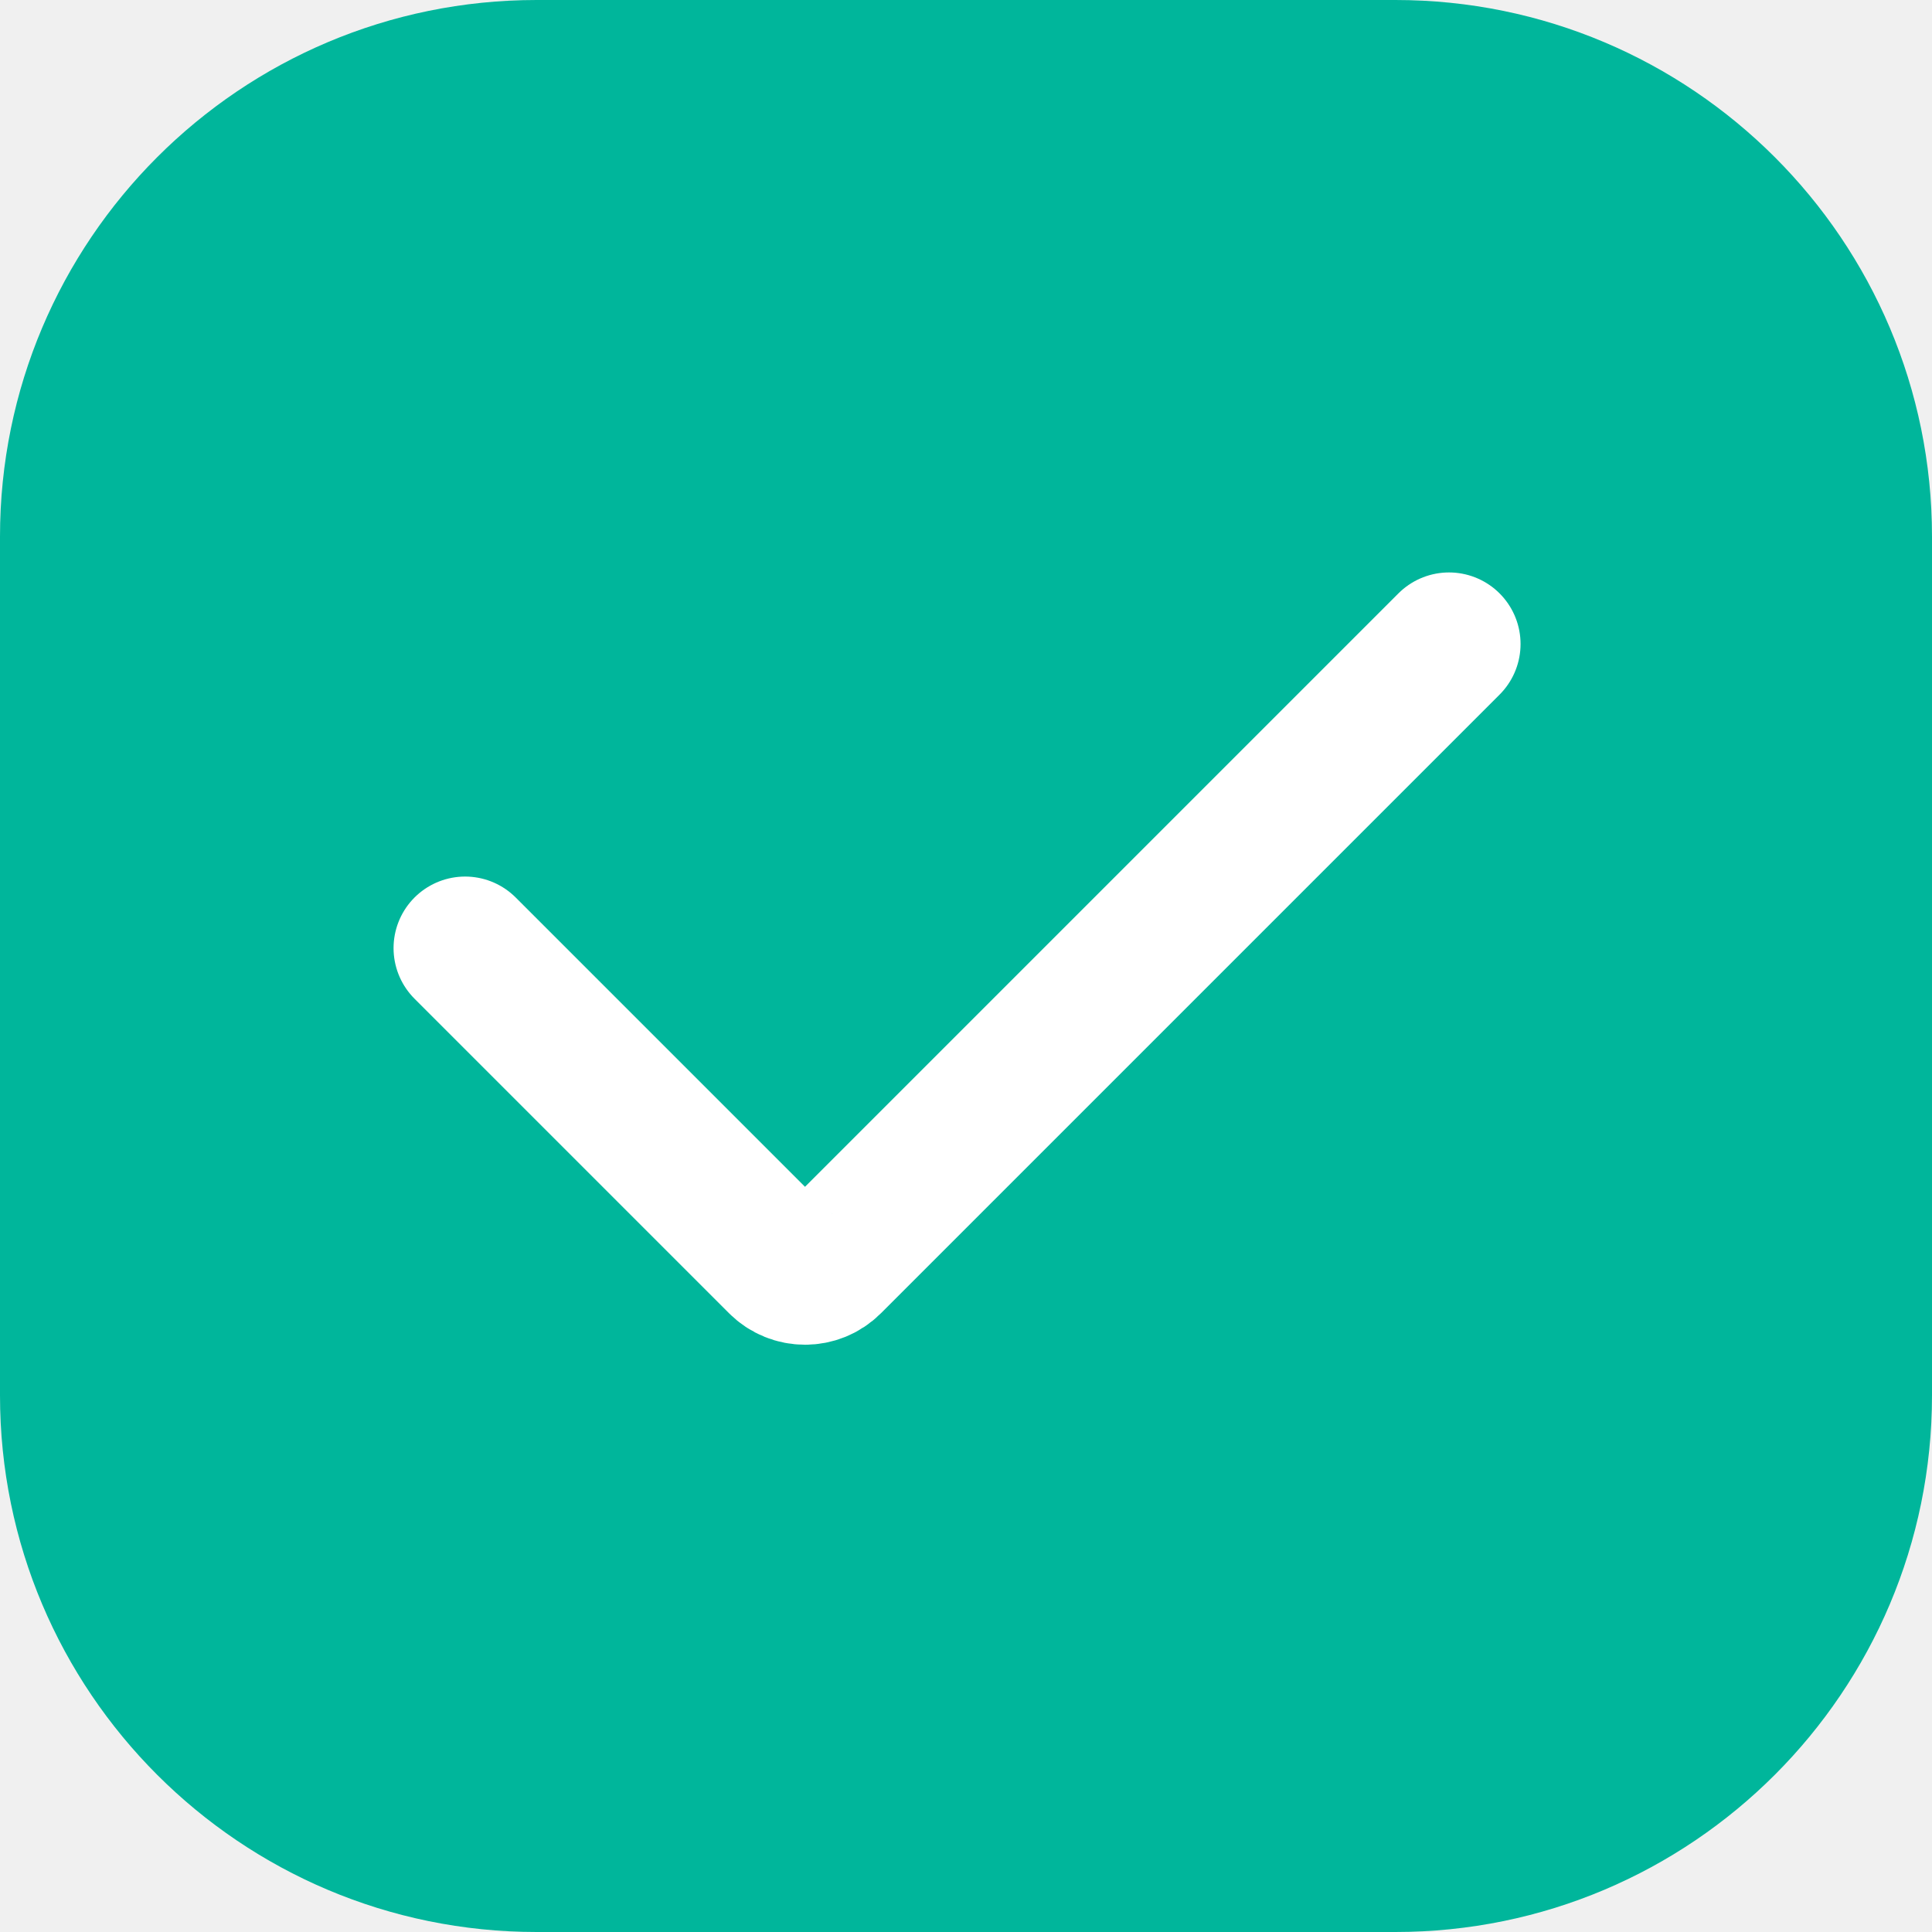
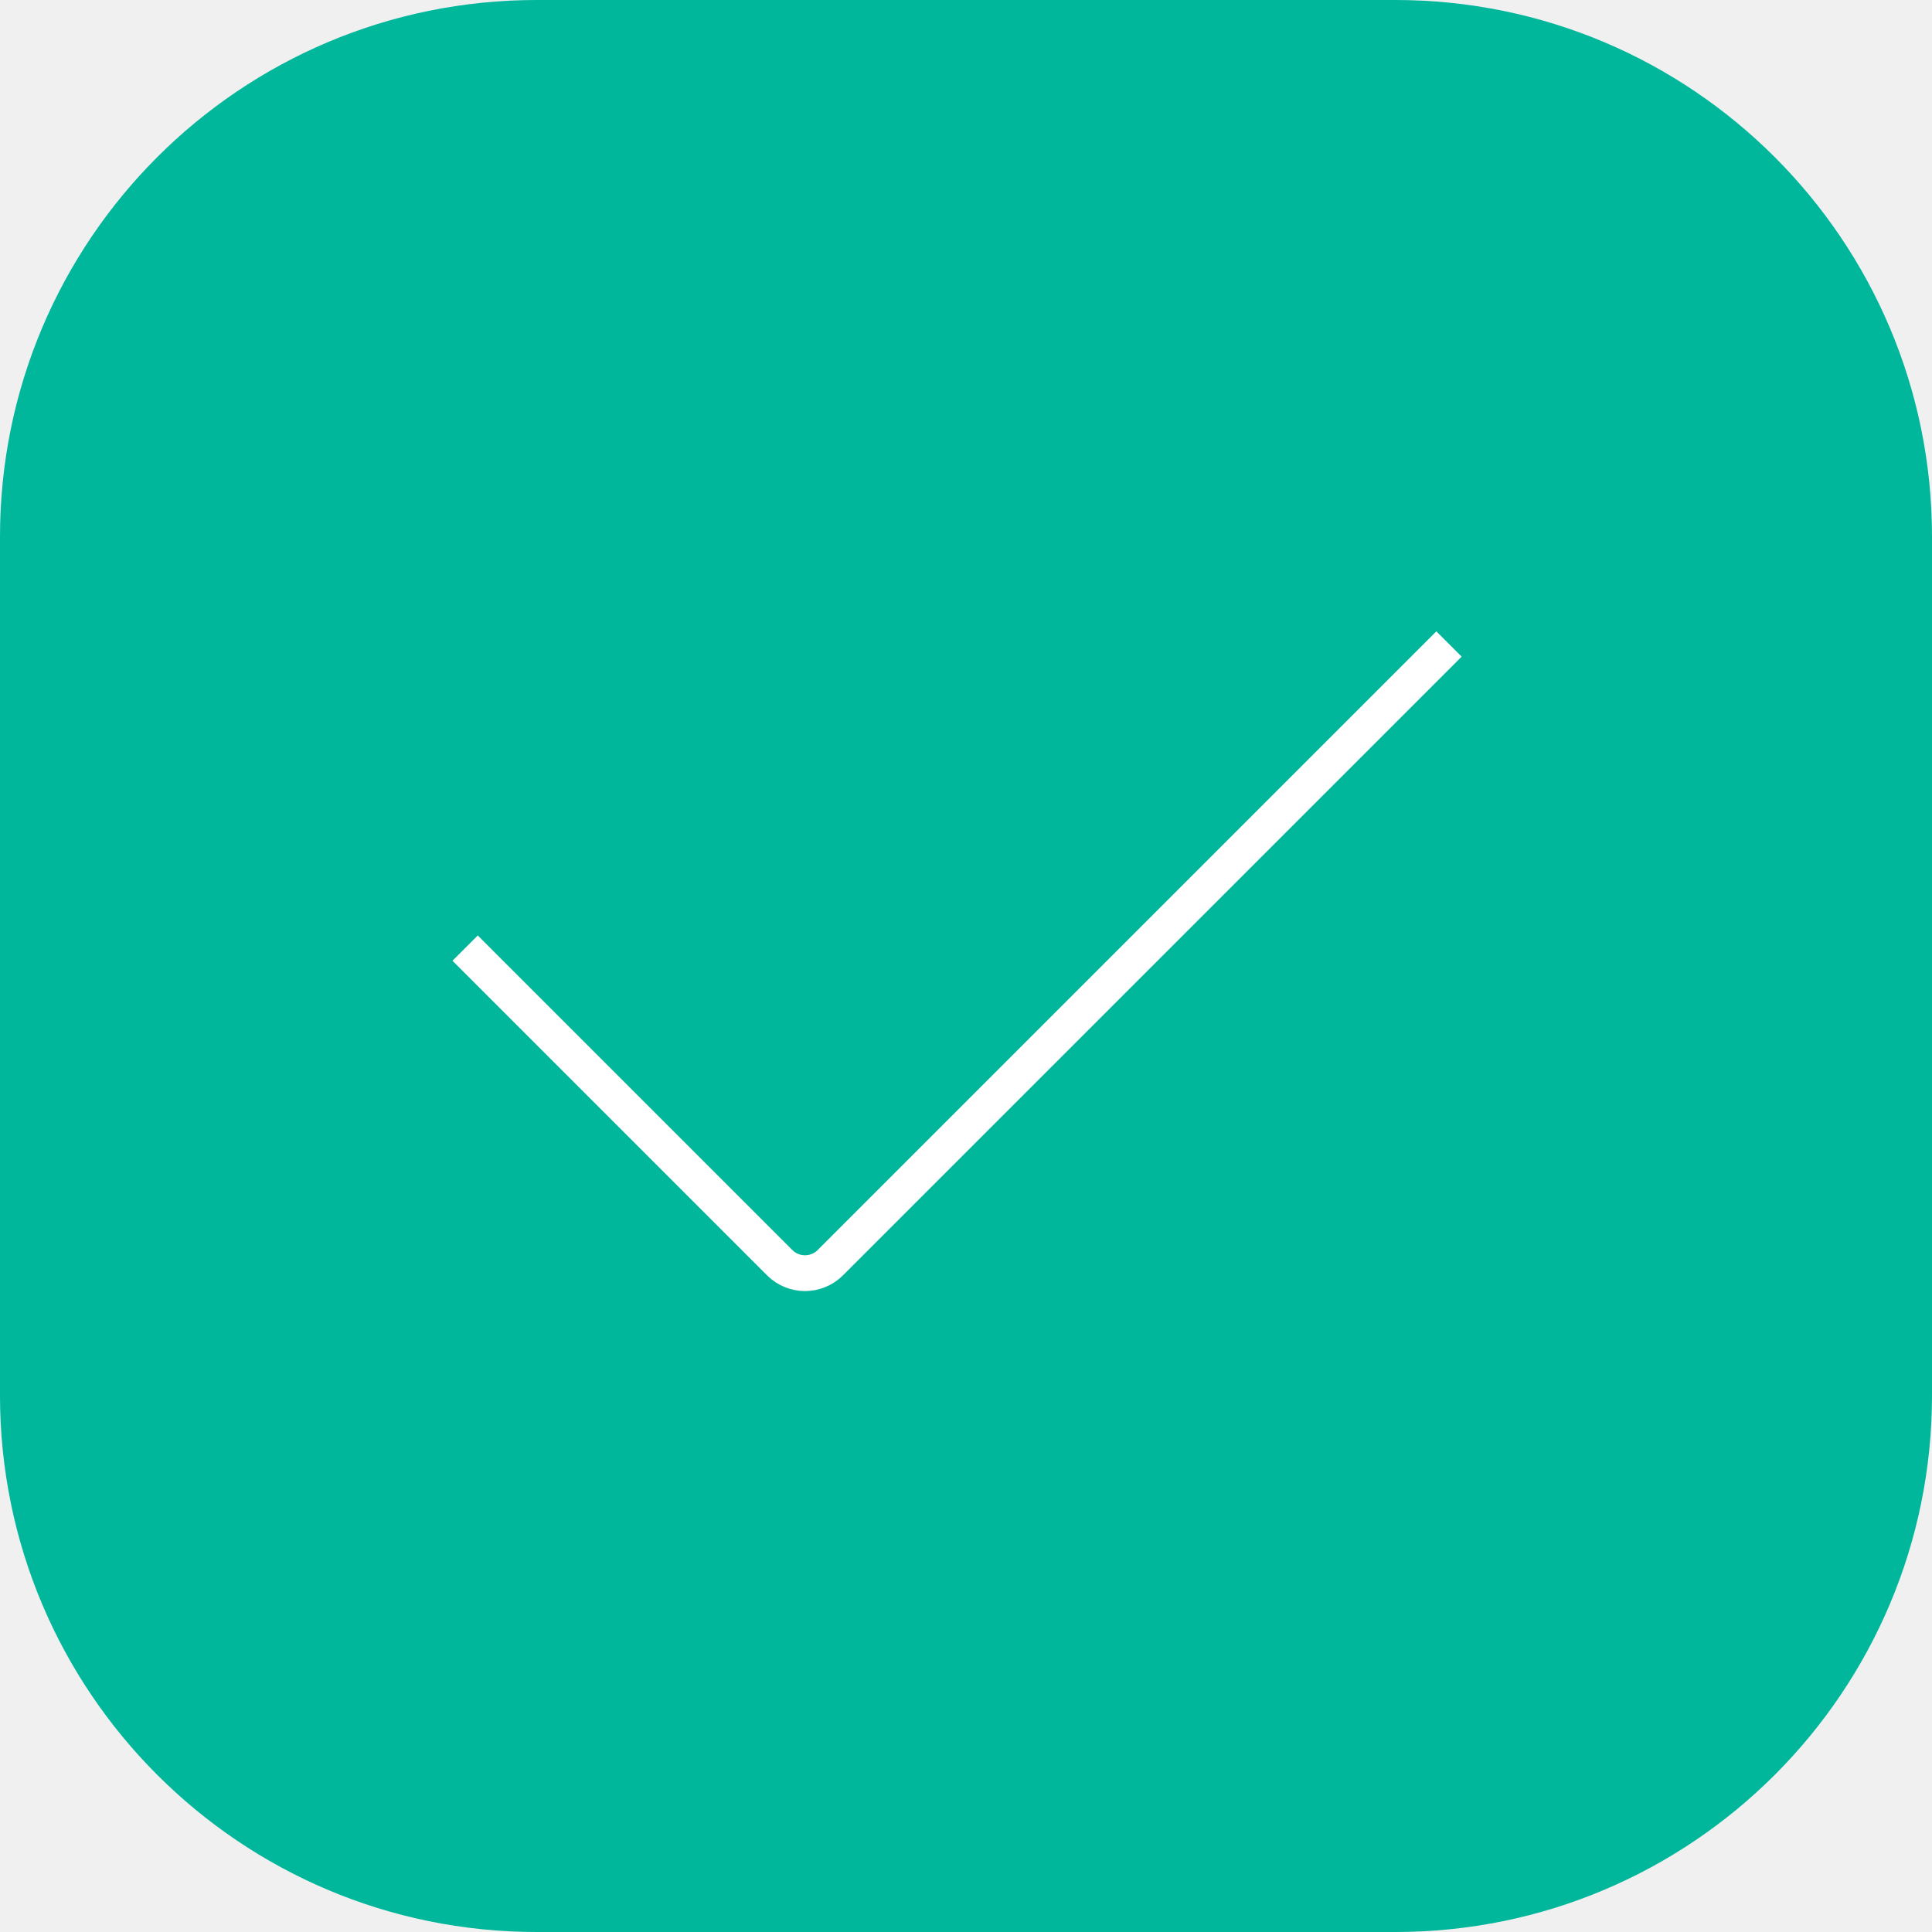
<svg xmlns="http://www.w3.org/2000/svg" width="54" height="54" viewBox="0 0 54 54" fill="none">
  <rect width="54" height="54" rx="15" fill="#00B69B" />
-   <path d="M13 26.5L21.793 35.293C22.183 35.683 22.817 35.683 23.207 35.293L40.5 18" stroke="white" stroke-width="4" stroke-linecap="round" stroke-linejoin="round" />
+   <path d="M13 26.5L21.793 35.293C22.183 35.683 22.817 35.683 23.207 35.293L40.5 18" stroke="white" strokeWidth="4" strokeLinecap="round" stroke-linejoin="round" />
</svg>
